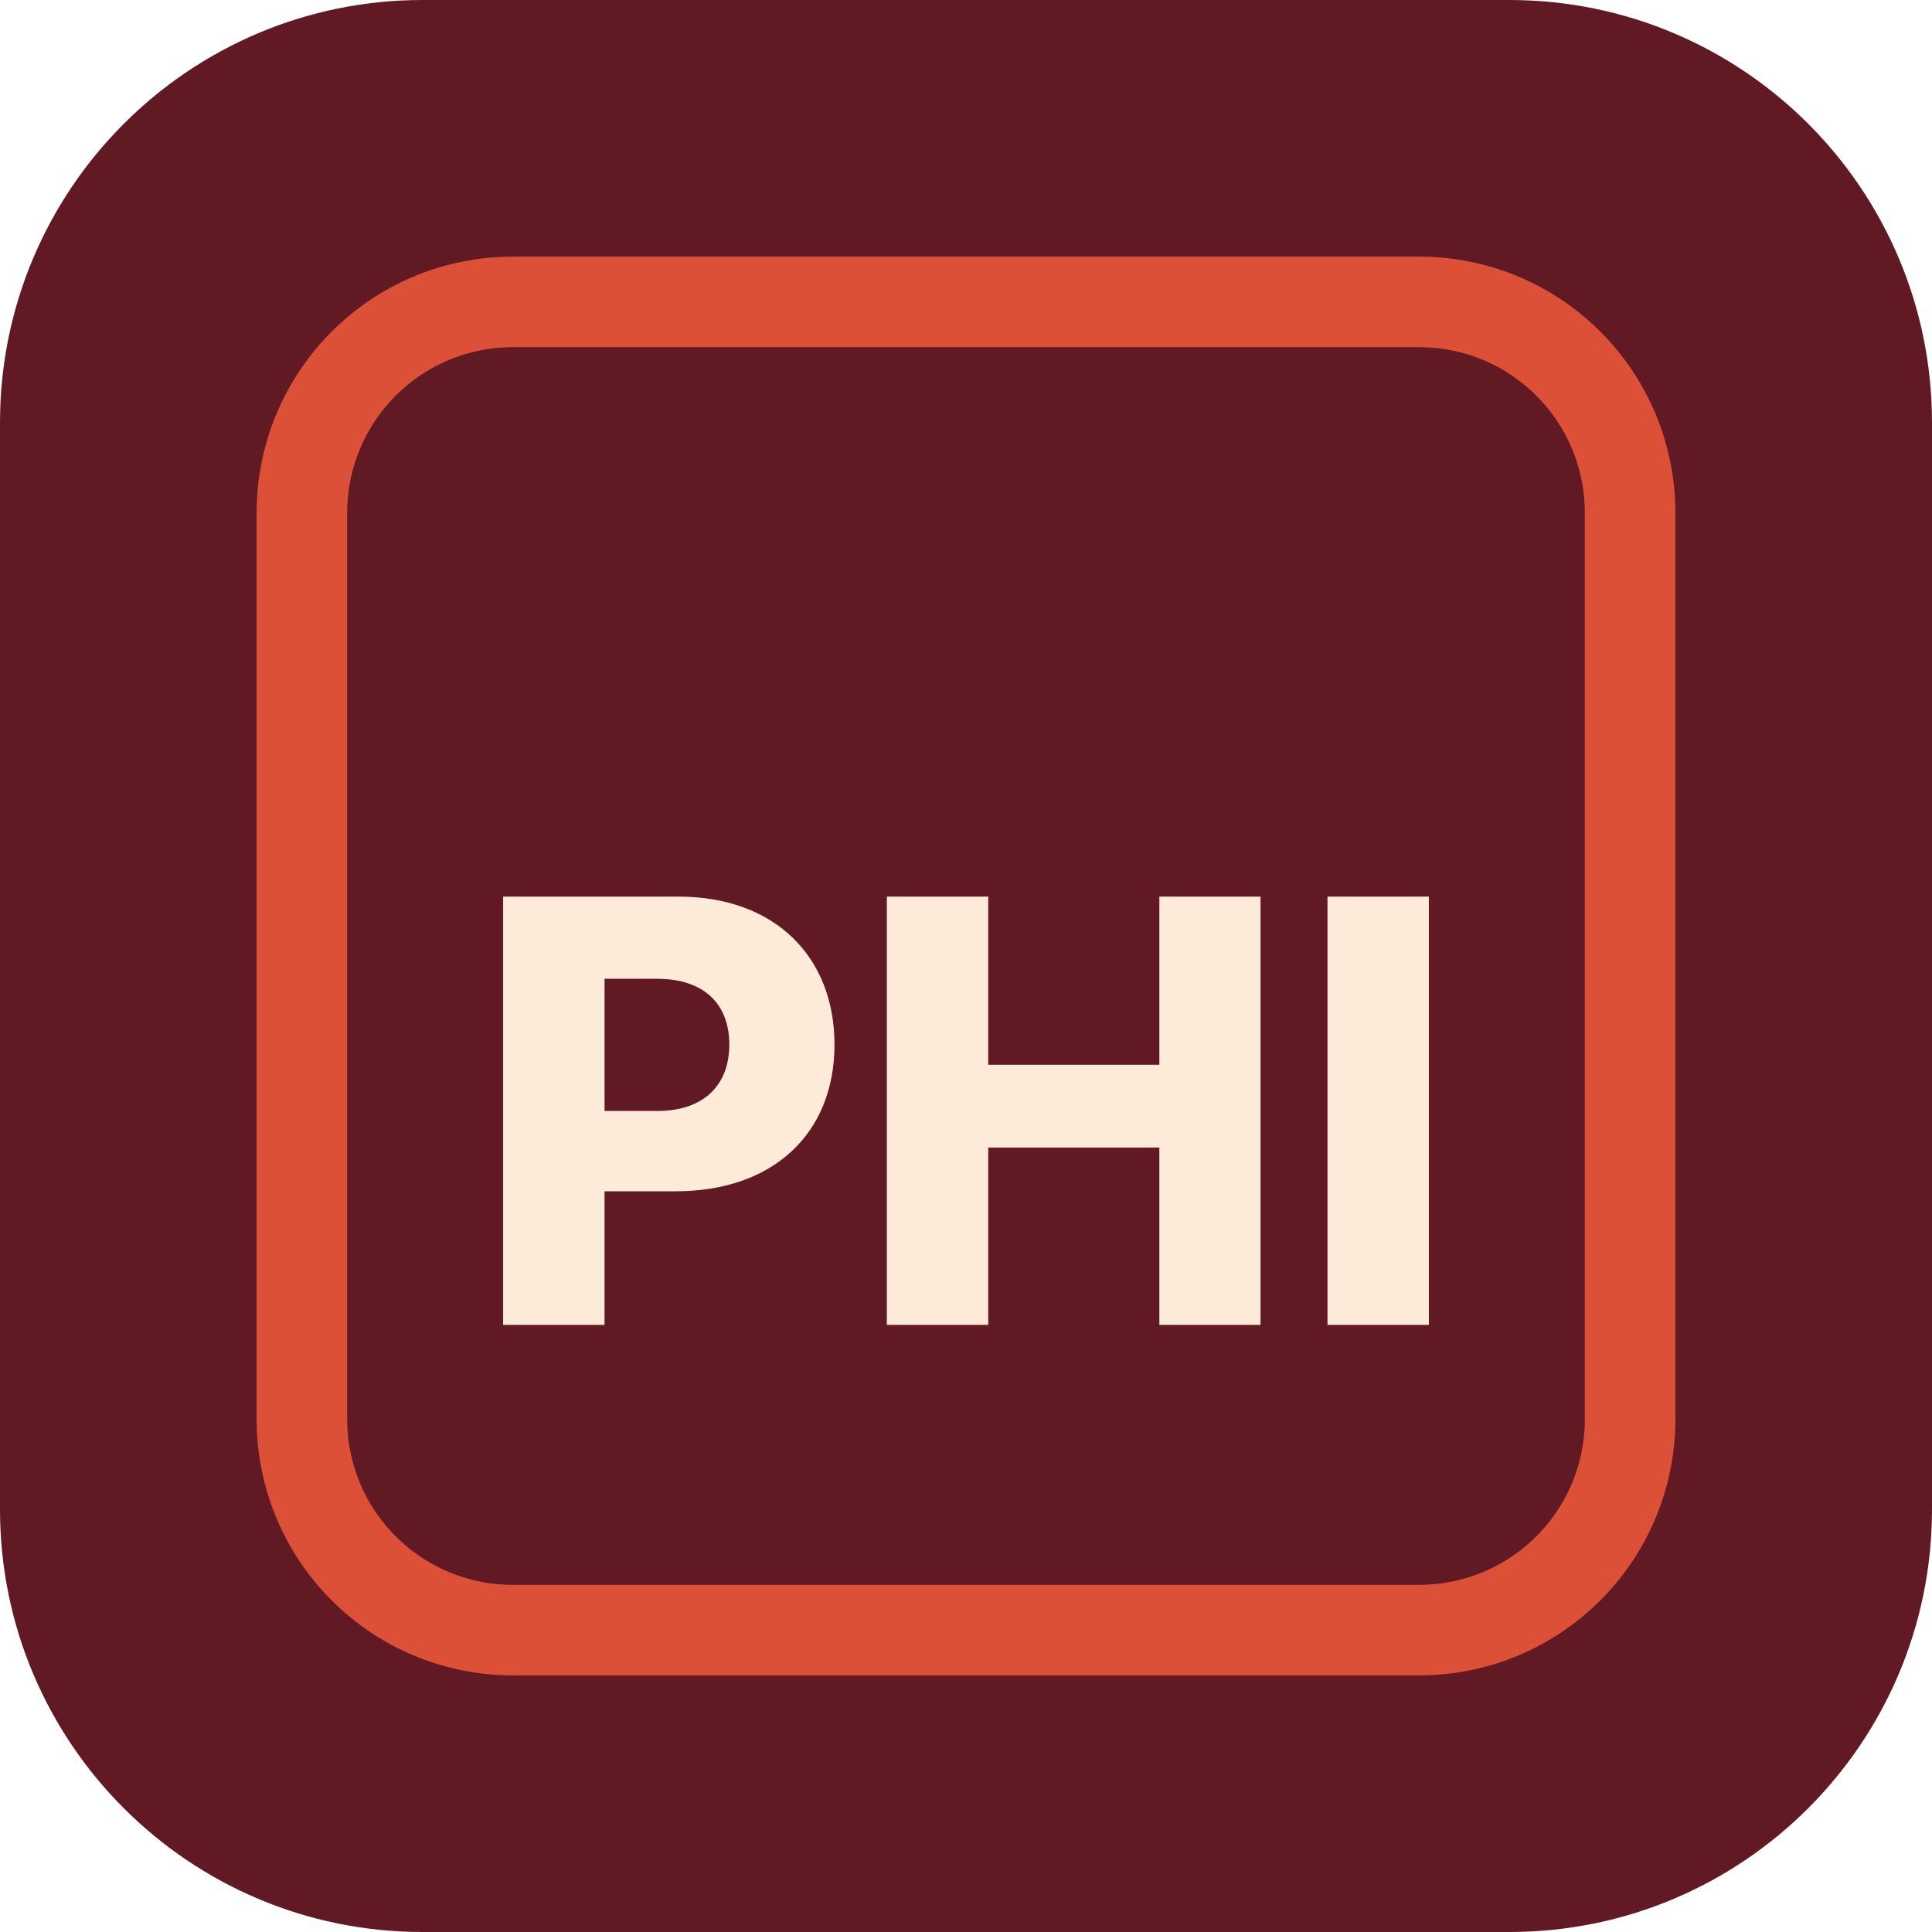
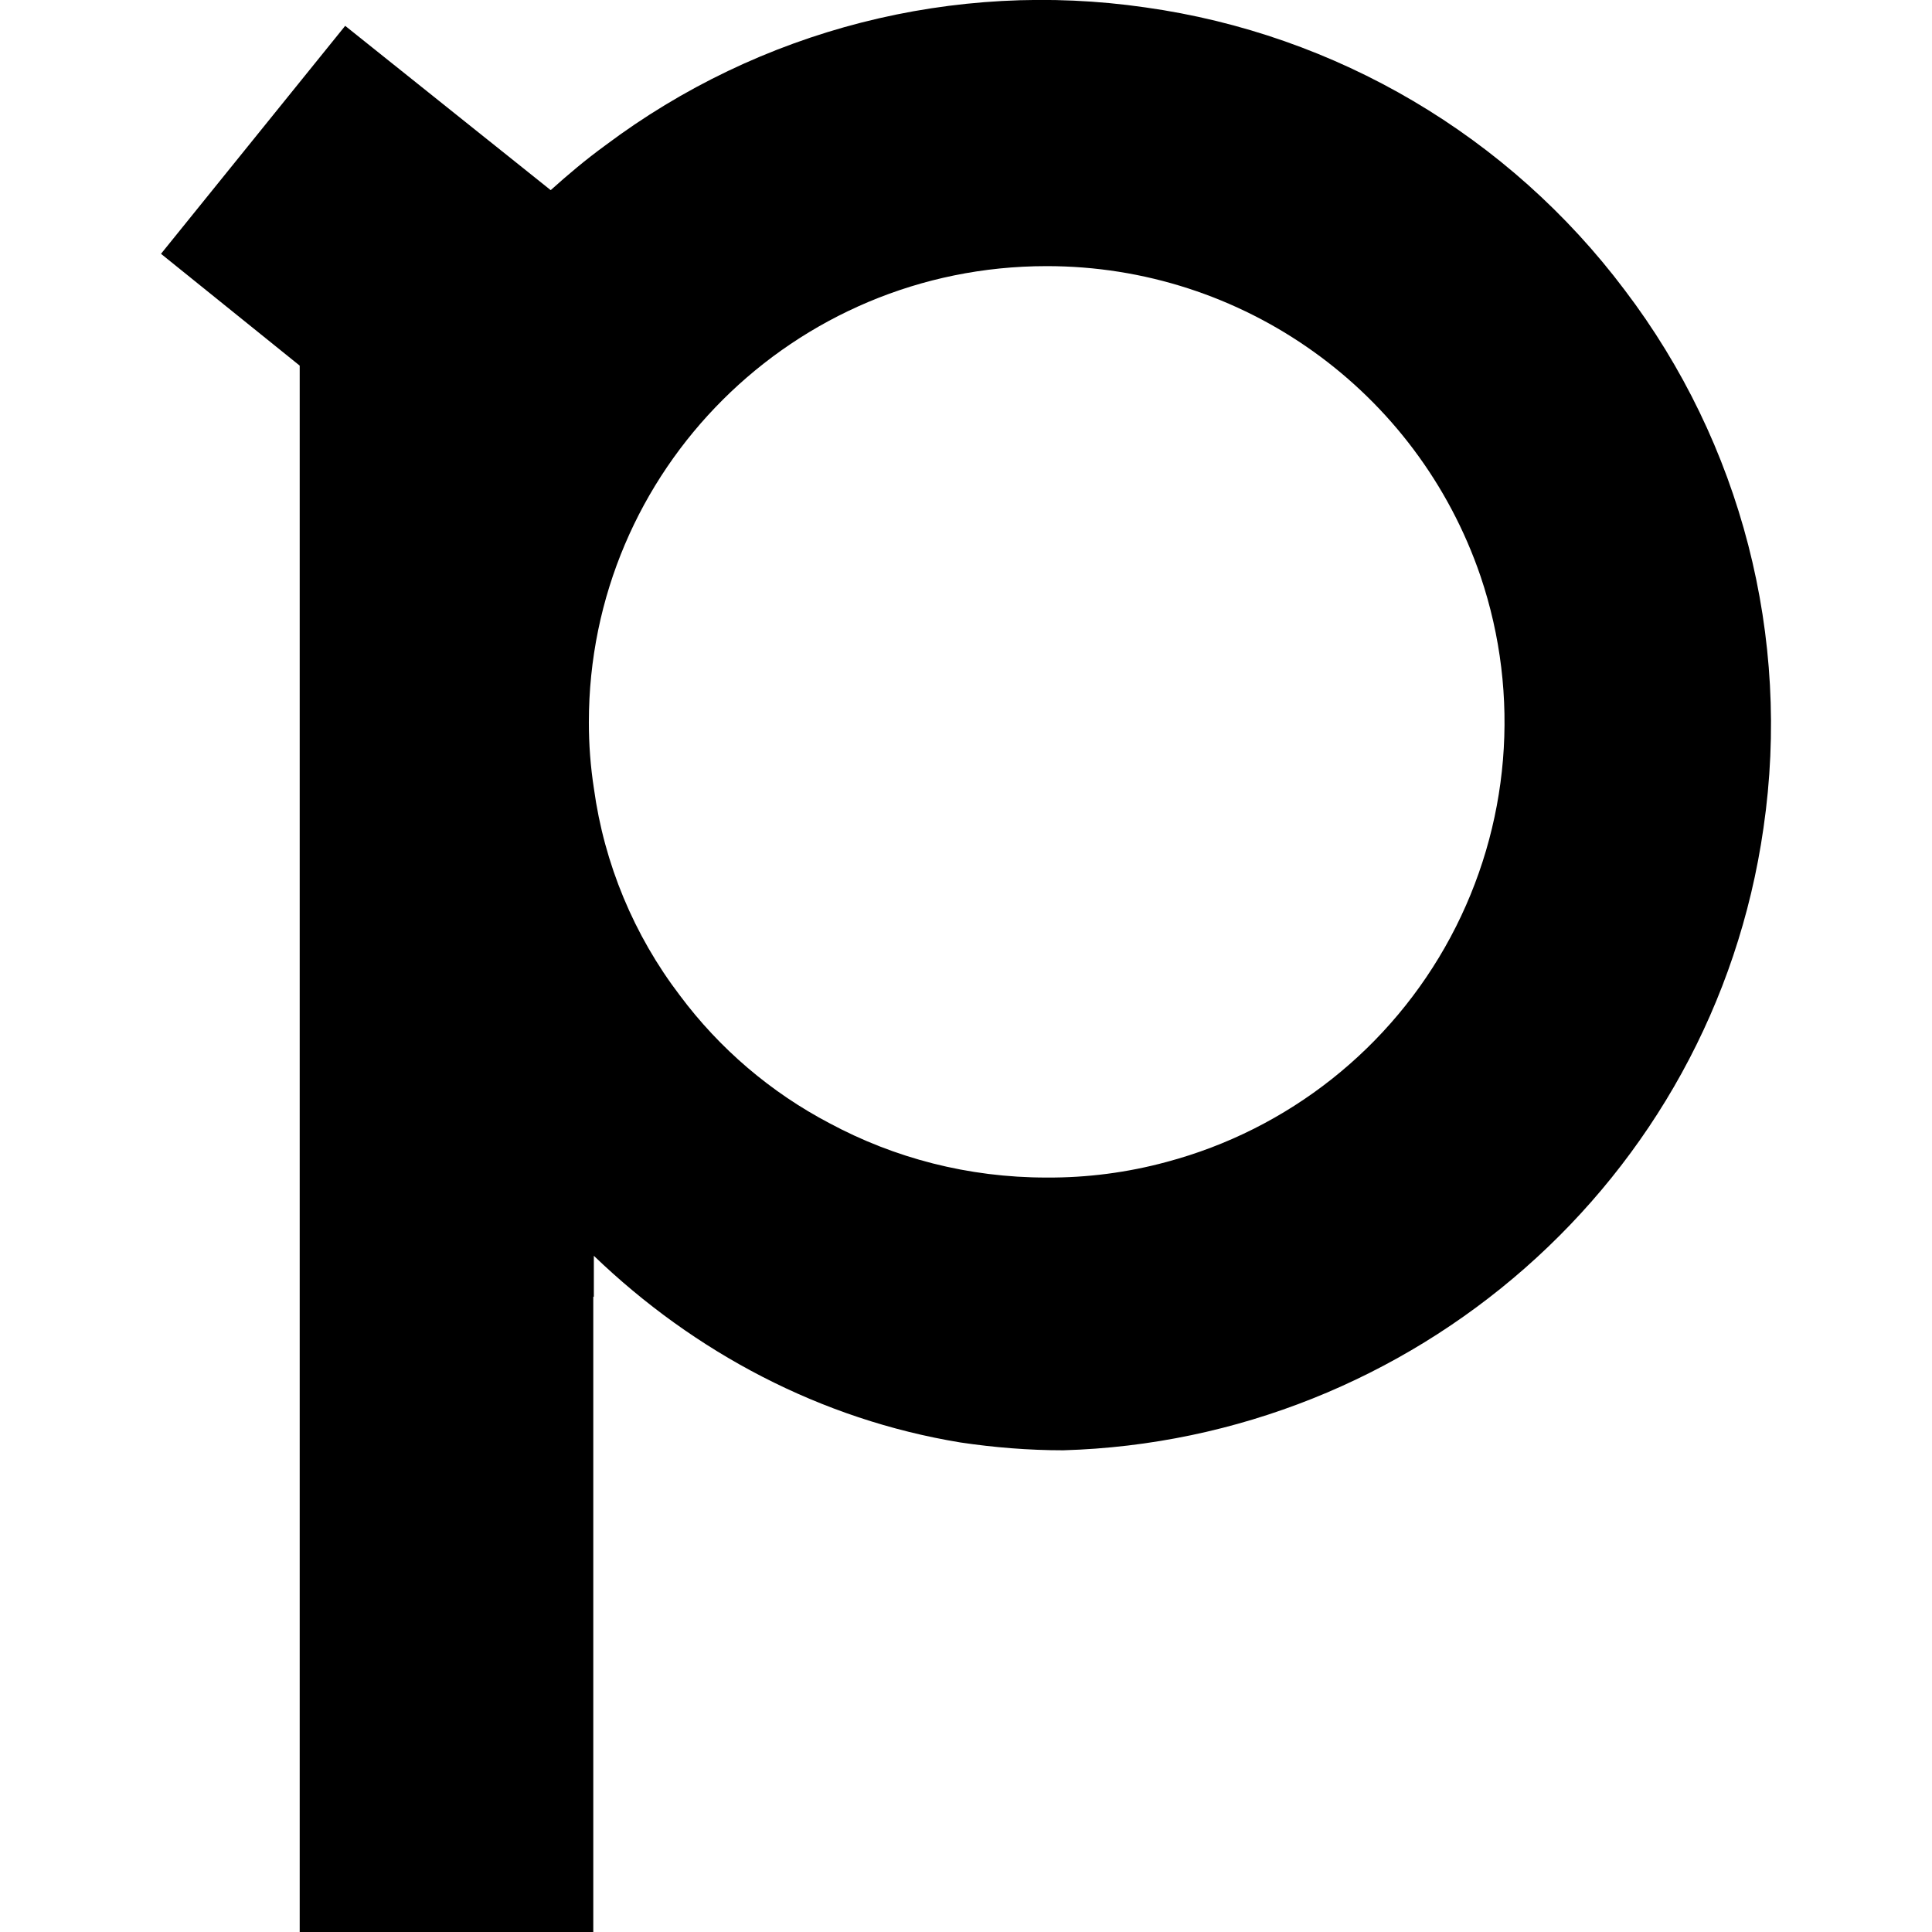
- <svg xmlns="http://www.w3.org/2000/svg" viewBox="0 0 256 256" role="img" aria-label="Phind icon">
-   <rect width="256" height="256" rx="56" fill="hsl(351 58% 24%)" />
-   <path d="M40 68C40 52.5 52.5 40 68 40h120c15.5 0 28 12.5 28 28v120c0 15.5-12.5 28-28 28H68c-15.5 0-28-12.5-28-28V68Z" fill="none" stroke="hsl(9 70% 54%)" stroke-width="12" />
-   <text x="128" y="146" text-anchor="middle" dominant-baseline="middle" fill="hsl(29 88% 92%)" font-family="Inter, Arial, sans-serif" font-size="78" font-weight="800" letter-spacing="0">PHI</text>
+ <svg xmlns="http://www.w3.org/2000/svg" fill="currentColor" fill-rule="evenodd" height="1em" style="flex:none;line-height:1" viewBox="0 0 24 24" width="1em">
+   <path d="M3.723 4.542V24H7.37v-7.893s.007 0 .007.007V15.6c1.249 1.201 2.818 2.034 4.555 2.319.418.062.844.097 1.276.097 4.325-.125 8.07-3.332 8.699-7.733a8.916 8.916 0 00-1.723-6.678A9.017 9.017 0 0014.228.092a9.023 9.023 0 00-6.71 1.715c-.238.173-.46.36-.677.555L4.288.321 2 3.153l1.723 1.389zM13 3.306a5.69 5.69 0 015.392 3.853 5.655 5.655 0 01-3.9 7.275 5.57 5.57 0 01-1.492.194c-.976 0-1.89-.243-2.692-.673a5.519 5.519 0 01-1.863-1.59 5.462 5.462 0 01-1.067-2.568 5.355 5.355 0 01-.063-.826c0-3.131 2.546-5.665 5.685-5.665z" />
</svg>
